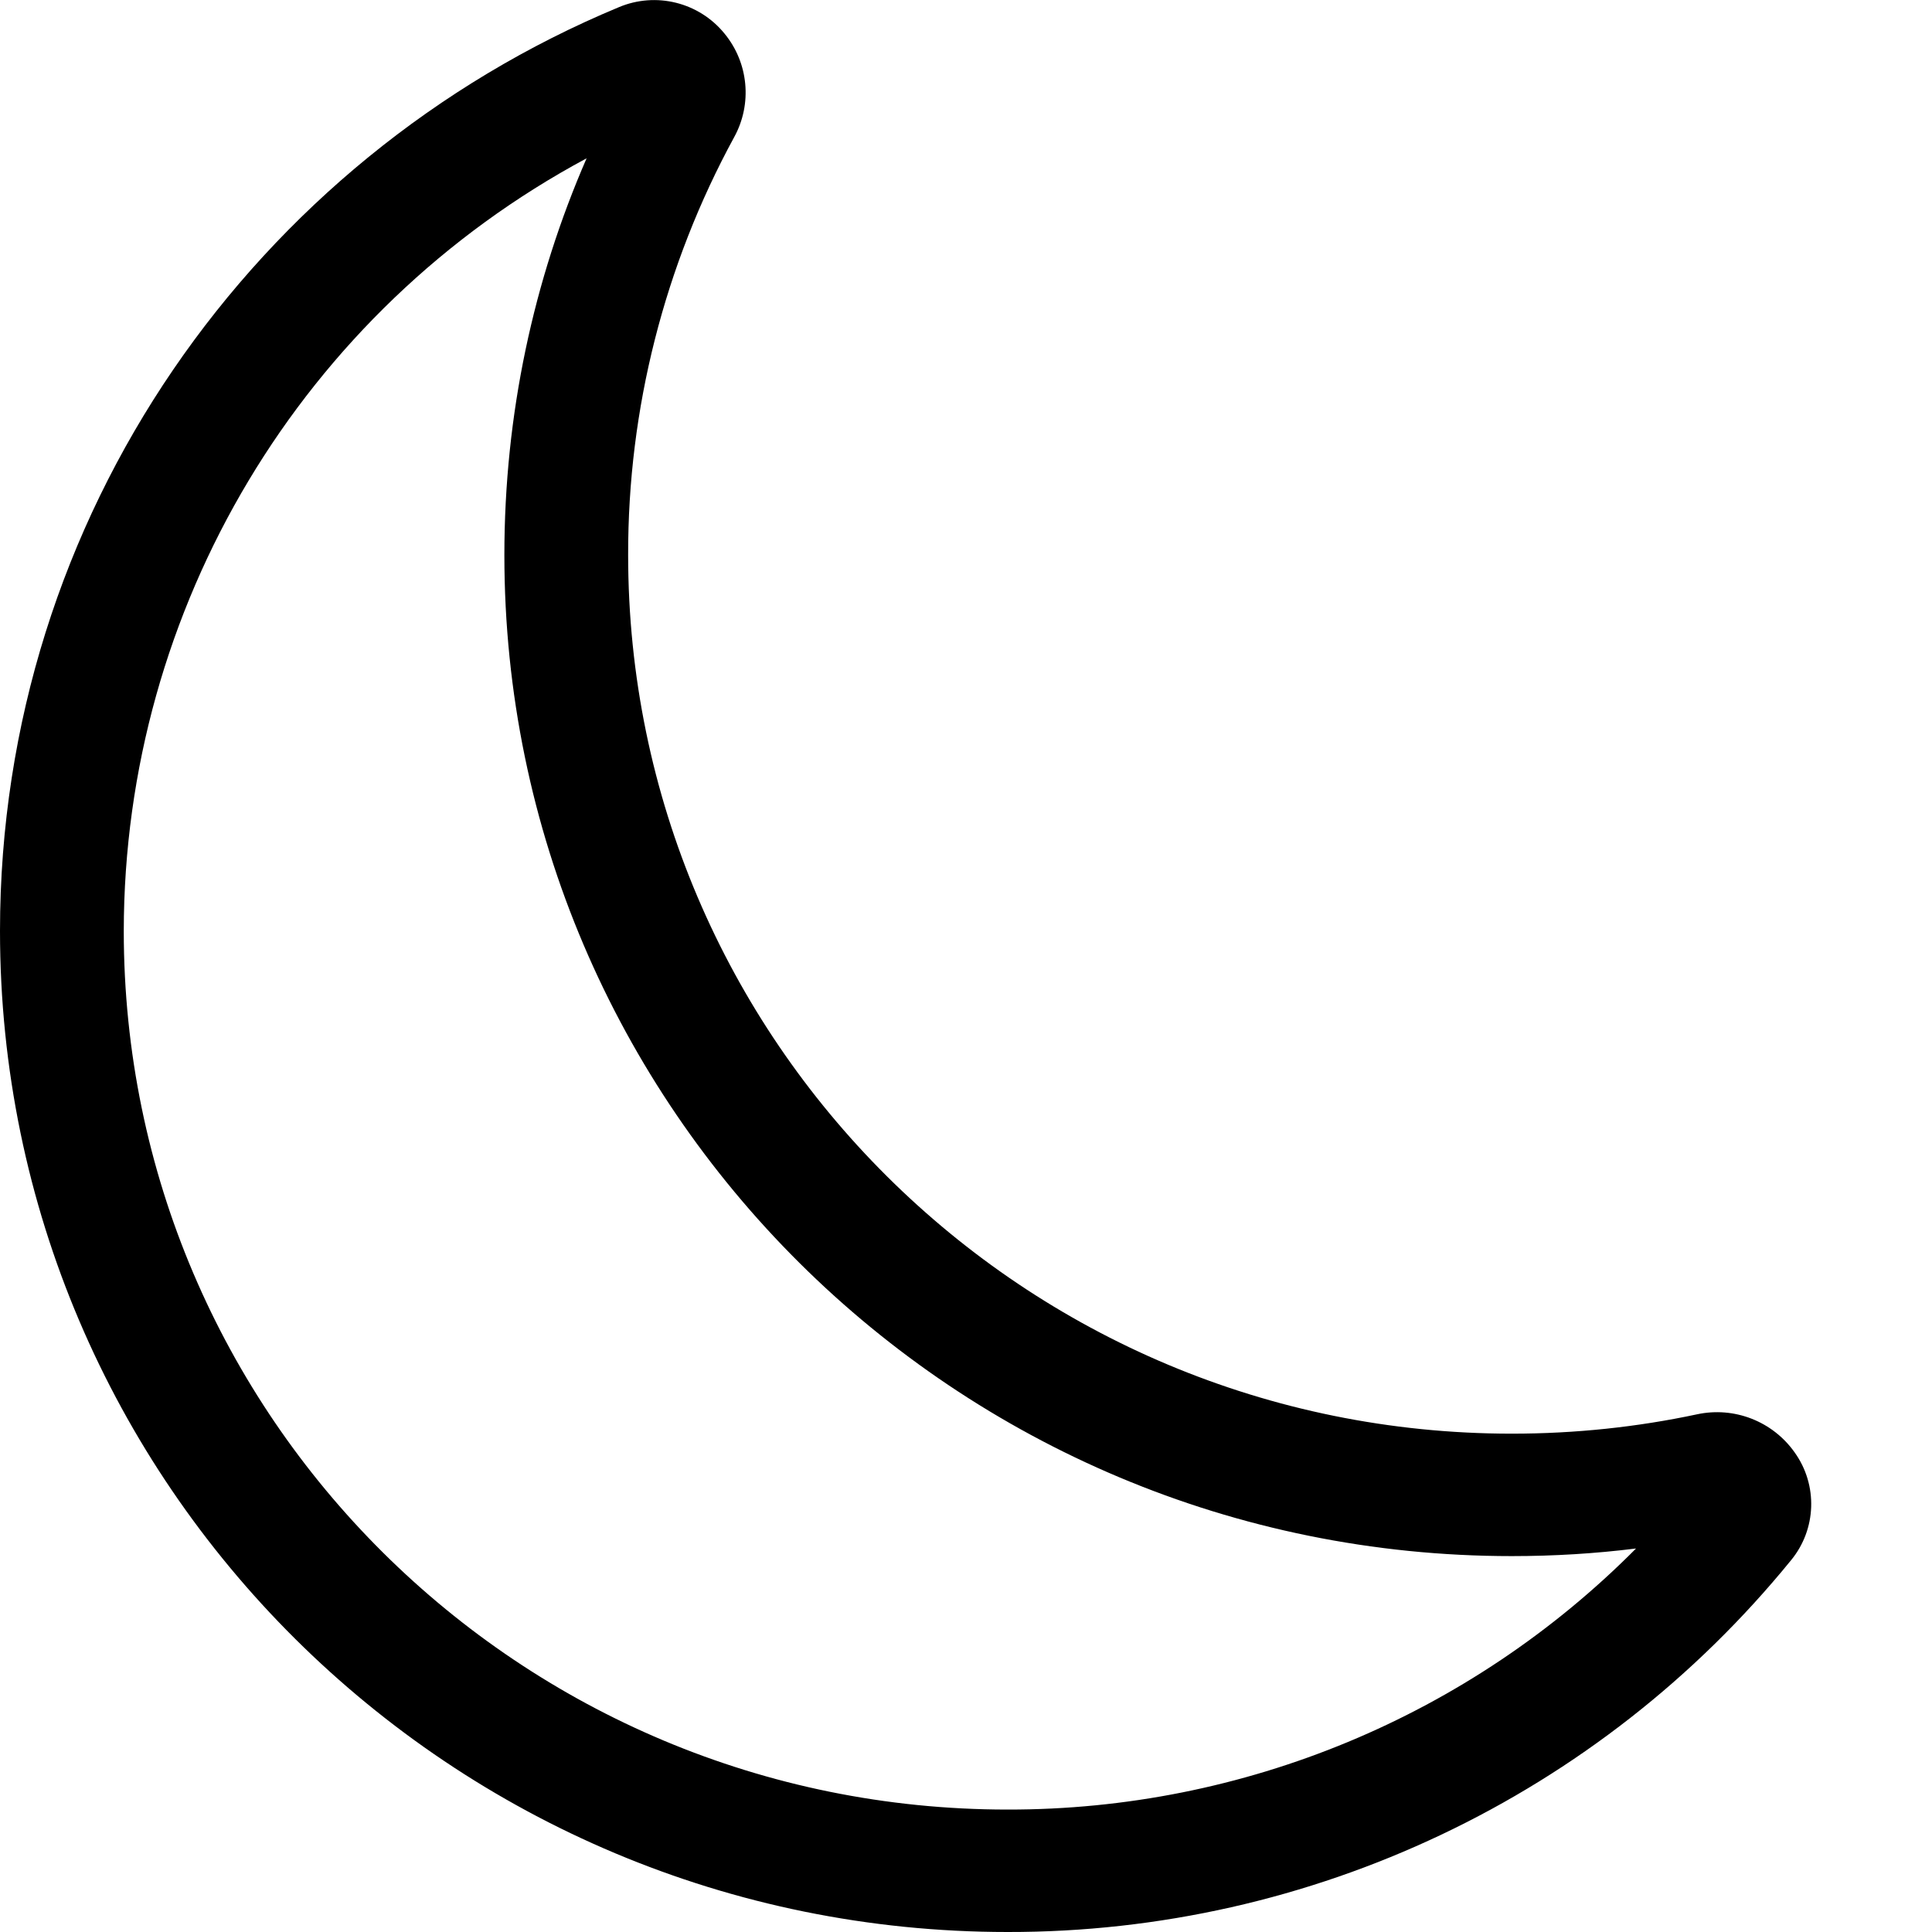
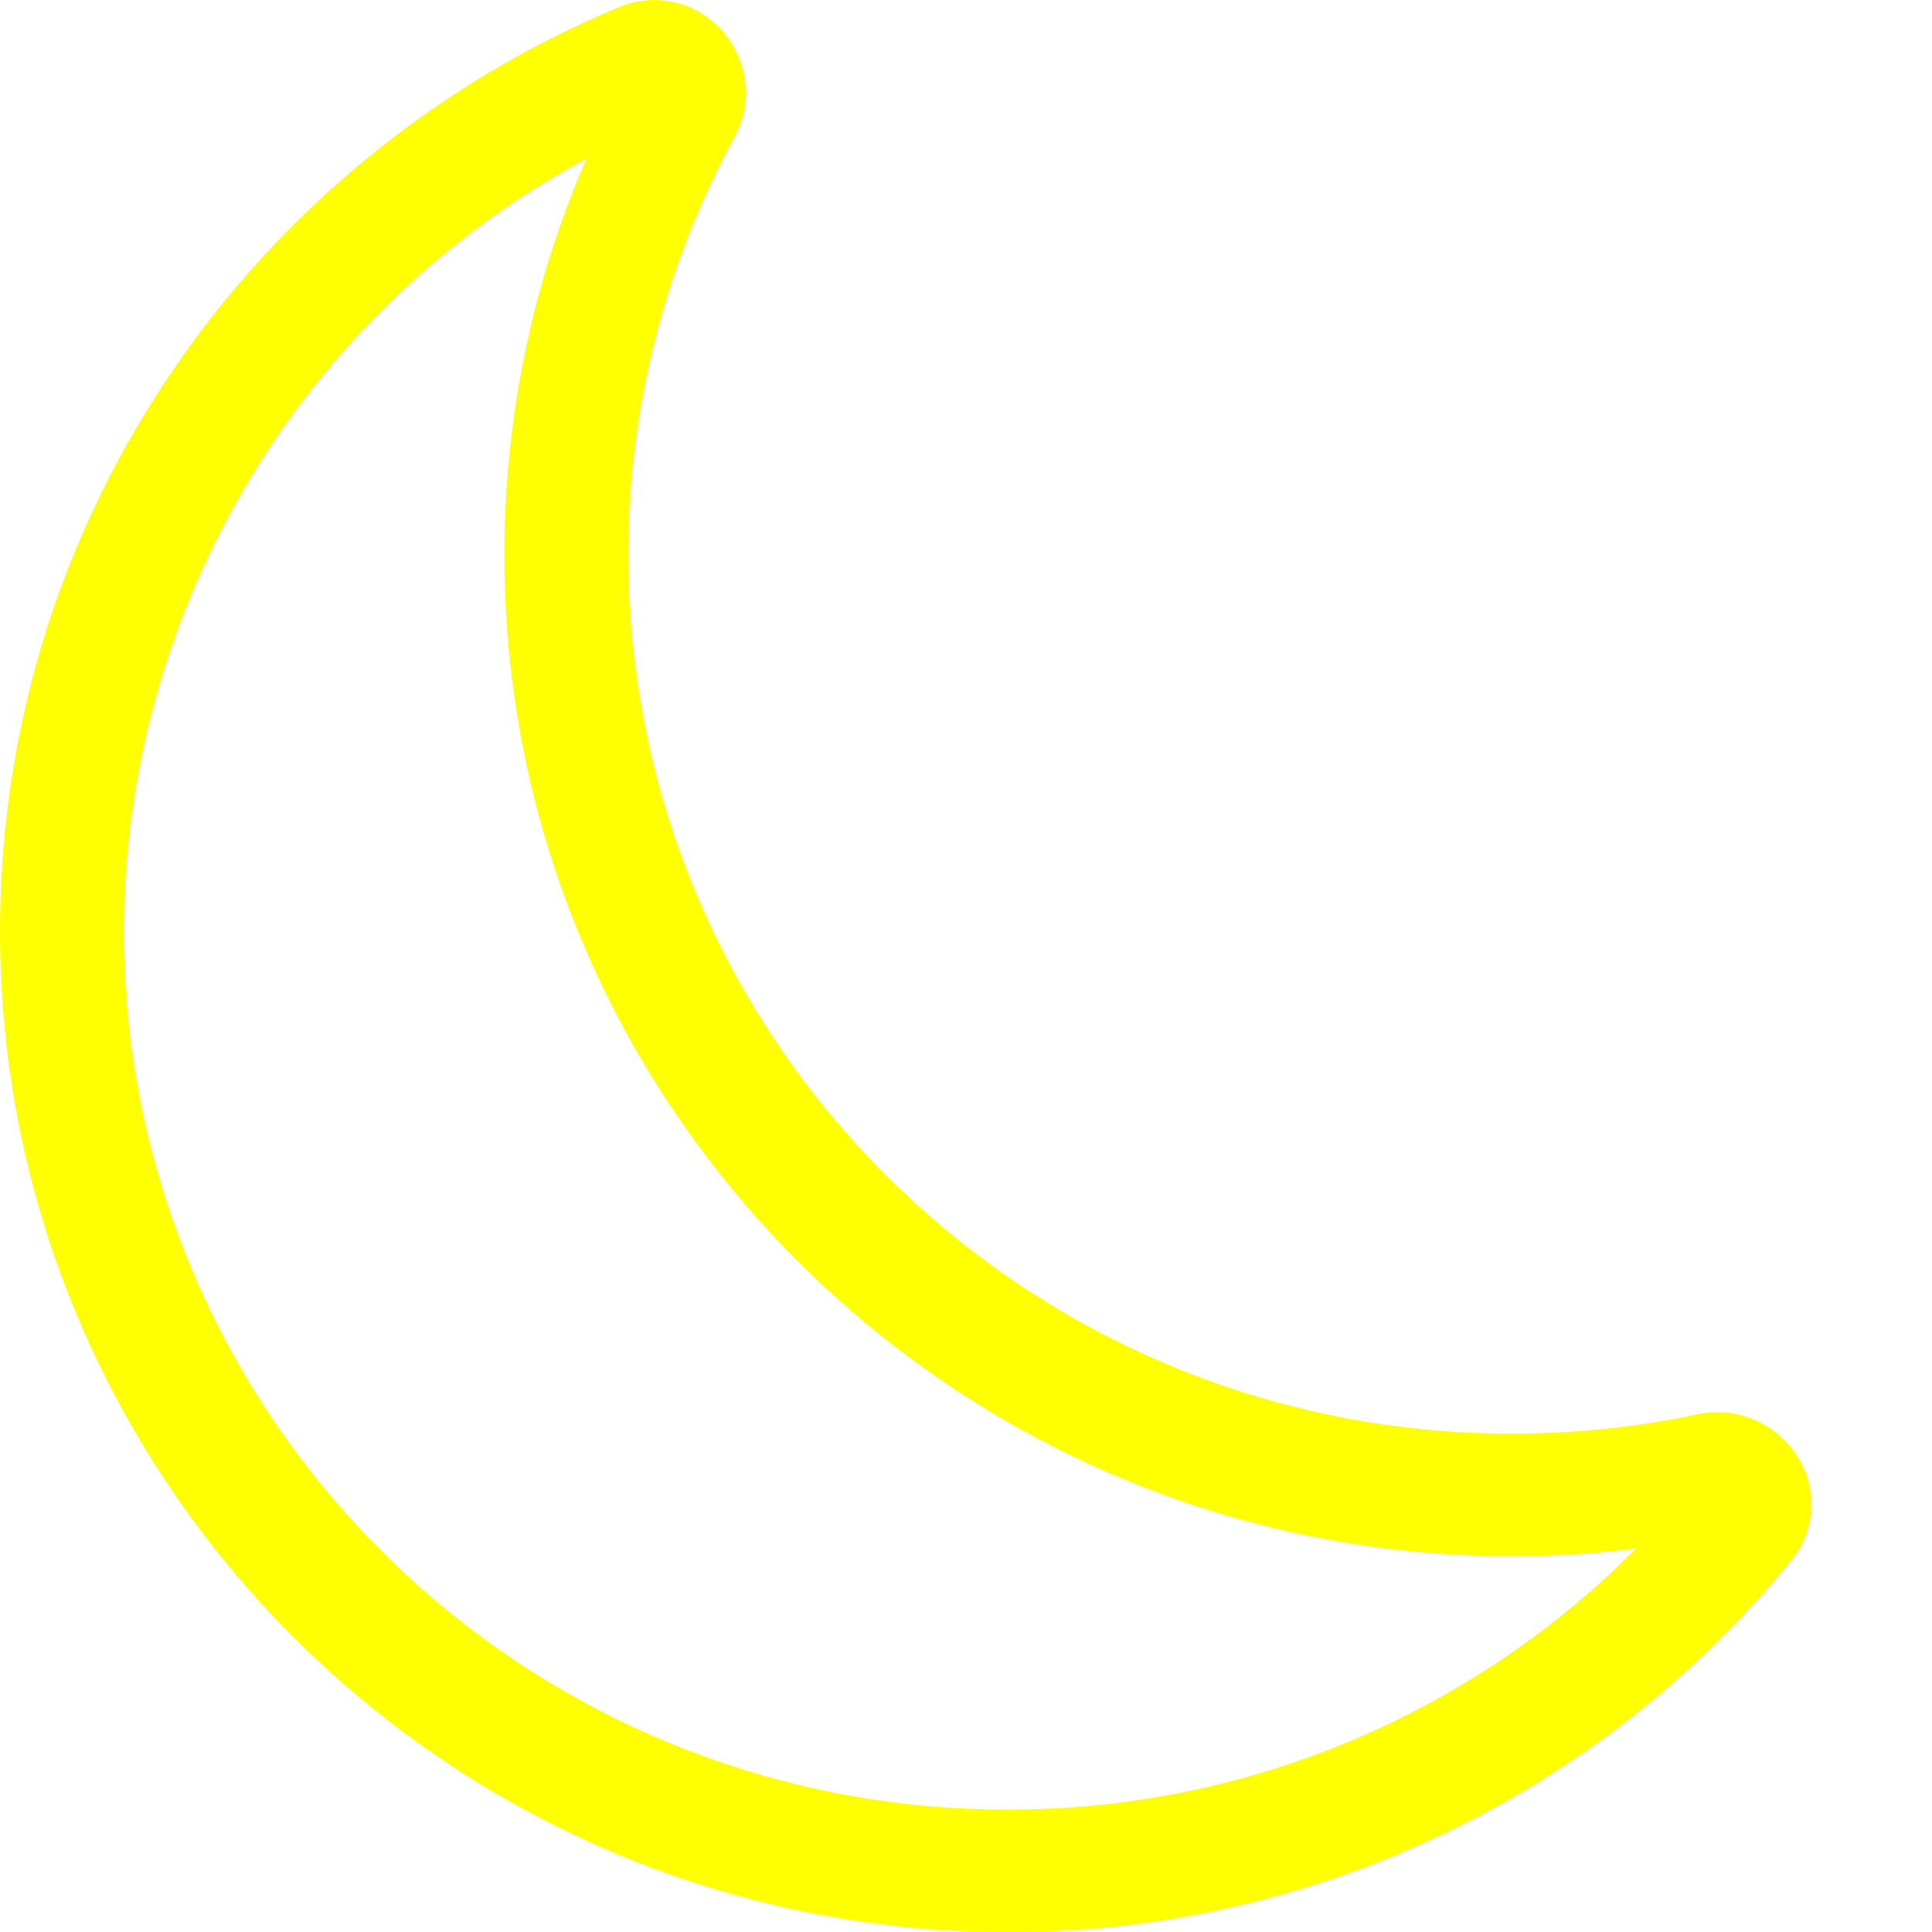
- <svg xmlns="http://www.w3.org/2000/svg" width="16" height="16" fill="currentColor" class="bi bi-moon" viewBox="0 0 16 16">
+ <svg xmlns="http://www.w3.org/2000/svg" width="16" height="16" fill="yellow" class="bi bi-moon" viewBox="0 0 16 16">
  <path d="M6 .278a.768.768 0 0 1 .08.858 7.208 7.208 0 0 0-.878 3.46c0 4.021 3.278 7.277 7.318 7.277.527 0 1.04-.055 1.533-.16a.787.787 0 0 1 .81.316.733.733 0 0 1-.031.893A8.349 8.349 0 0 1 8.344 16C3.734 16 0 12.286 0 7.71 0 4.266 2.114 1.312 5.124.06A.752.752 0 0 1 6 .278zM4.858 1.311A7.269 7.269 0 0 0 1.025 7.71c0 4.02 3.279 7.276 7.319 7.276a7.316 7.316 0 0 0 5.205-2.162c-.337.042-.68.063-1.029.063-4.61 0-8.343-3.714-8.343-8.29 0-1.167.242-2.278.681-3.286z" />
</svg>
